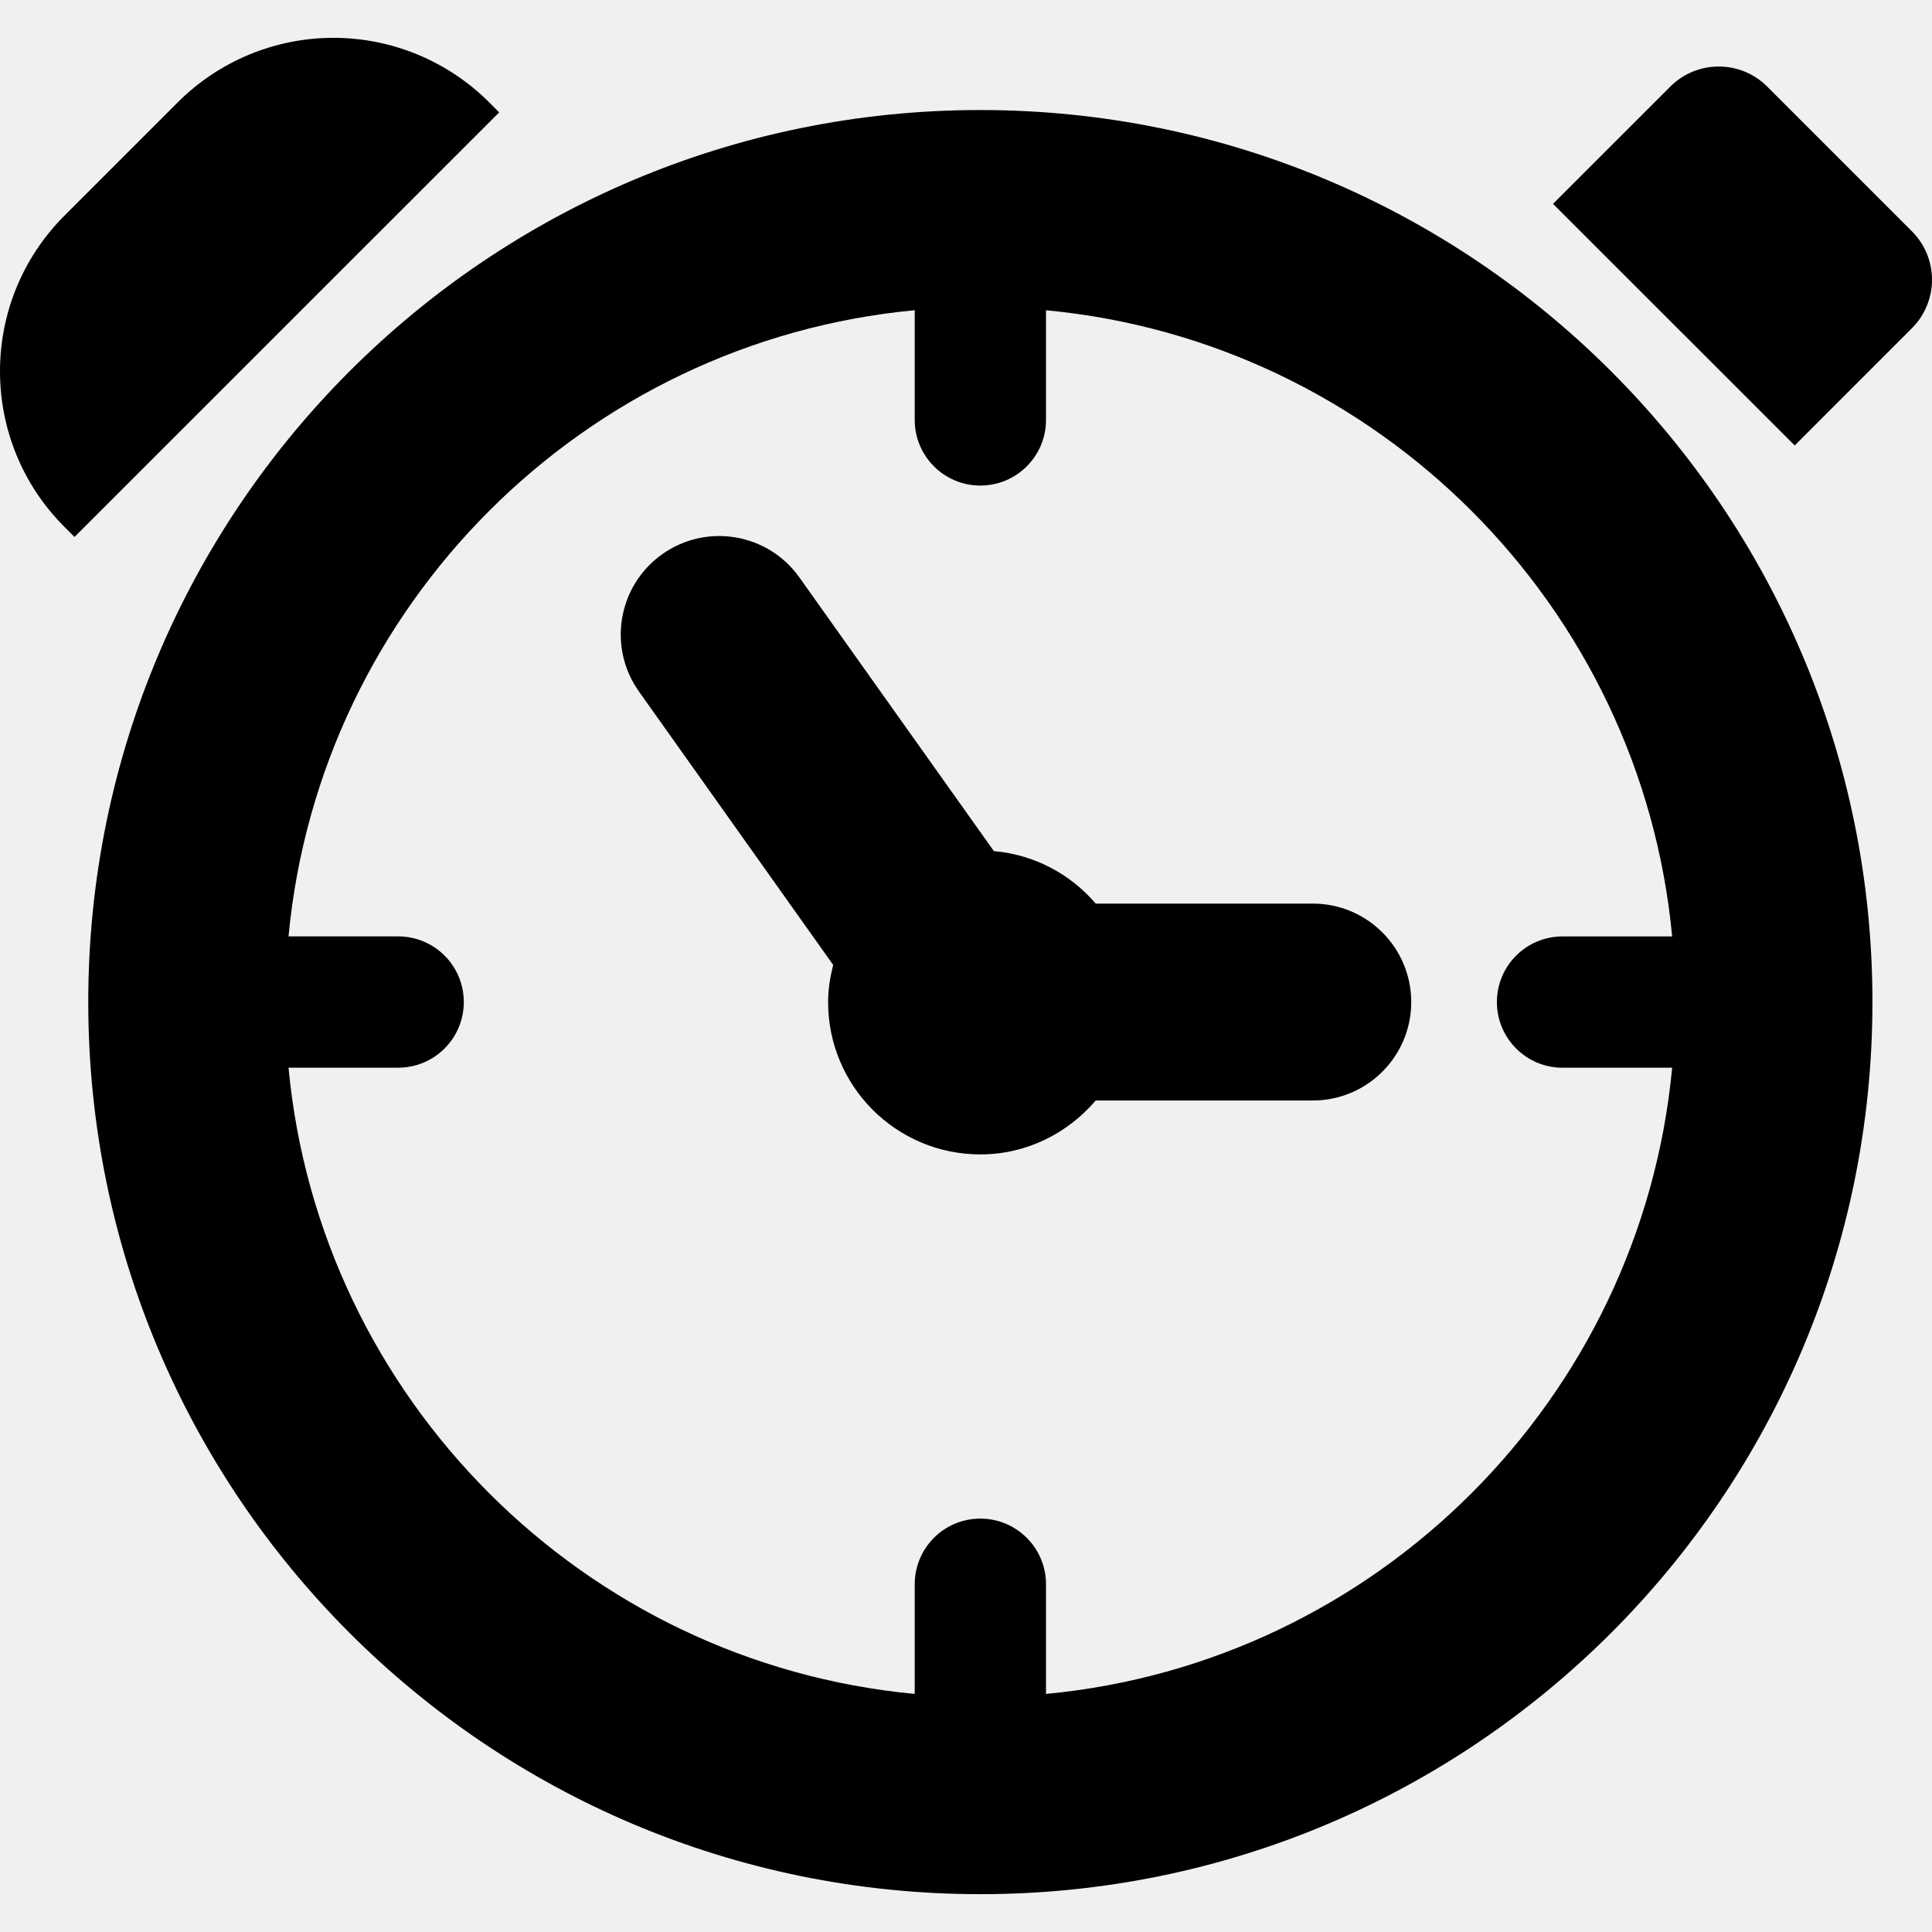
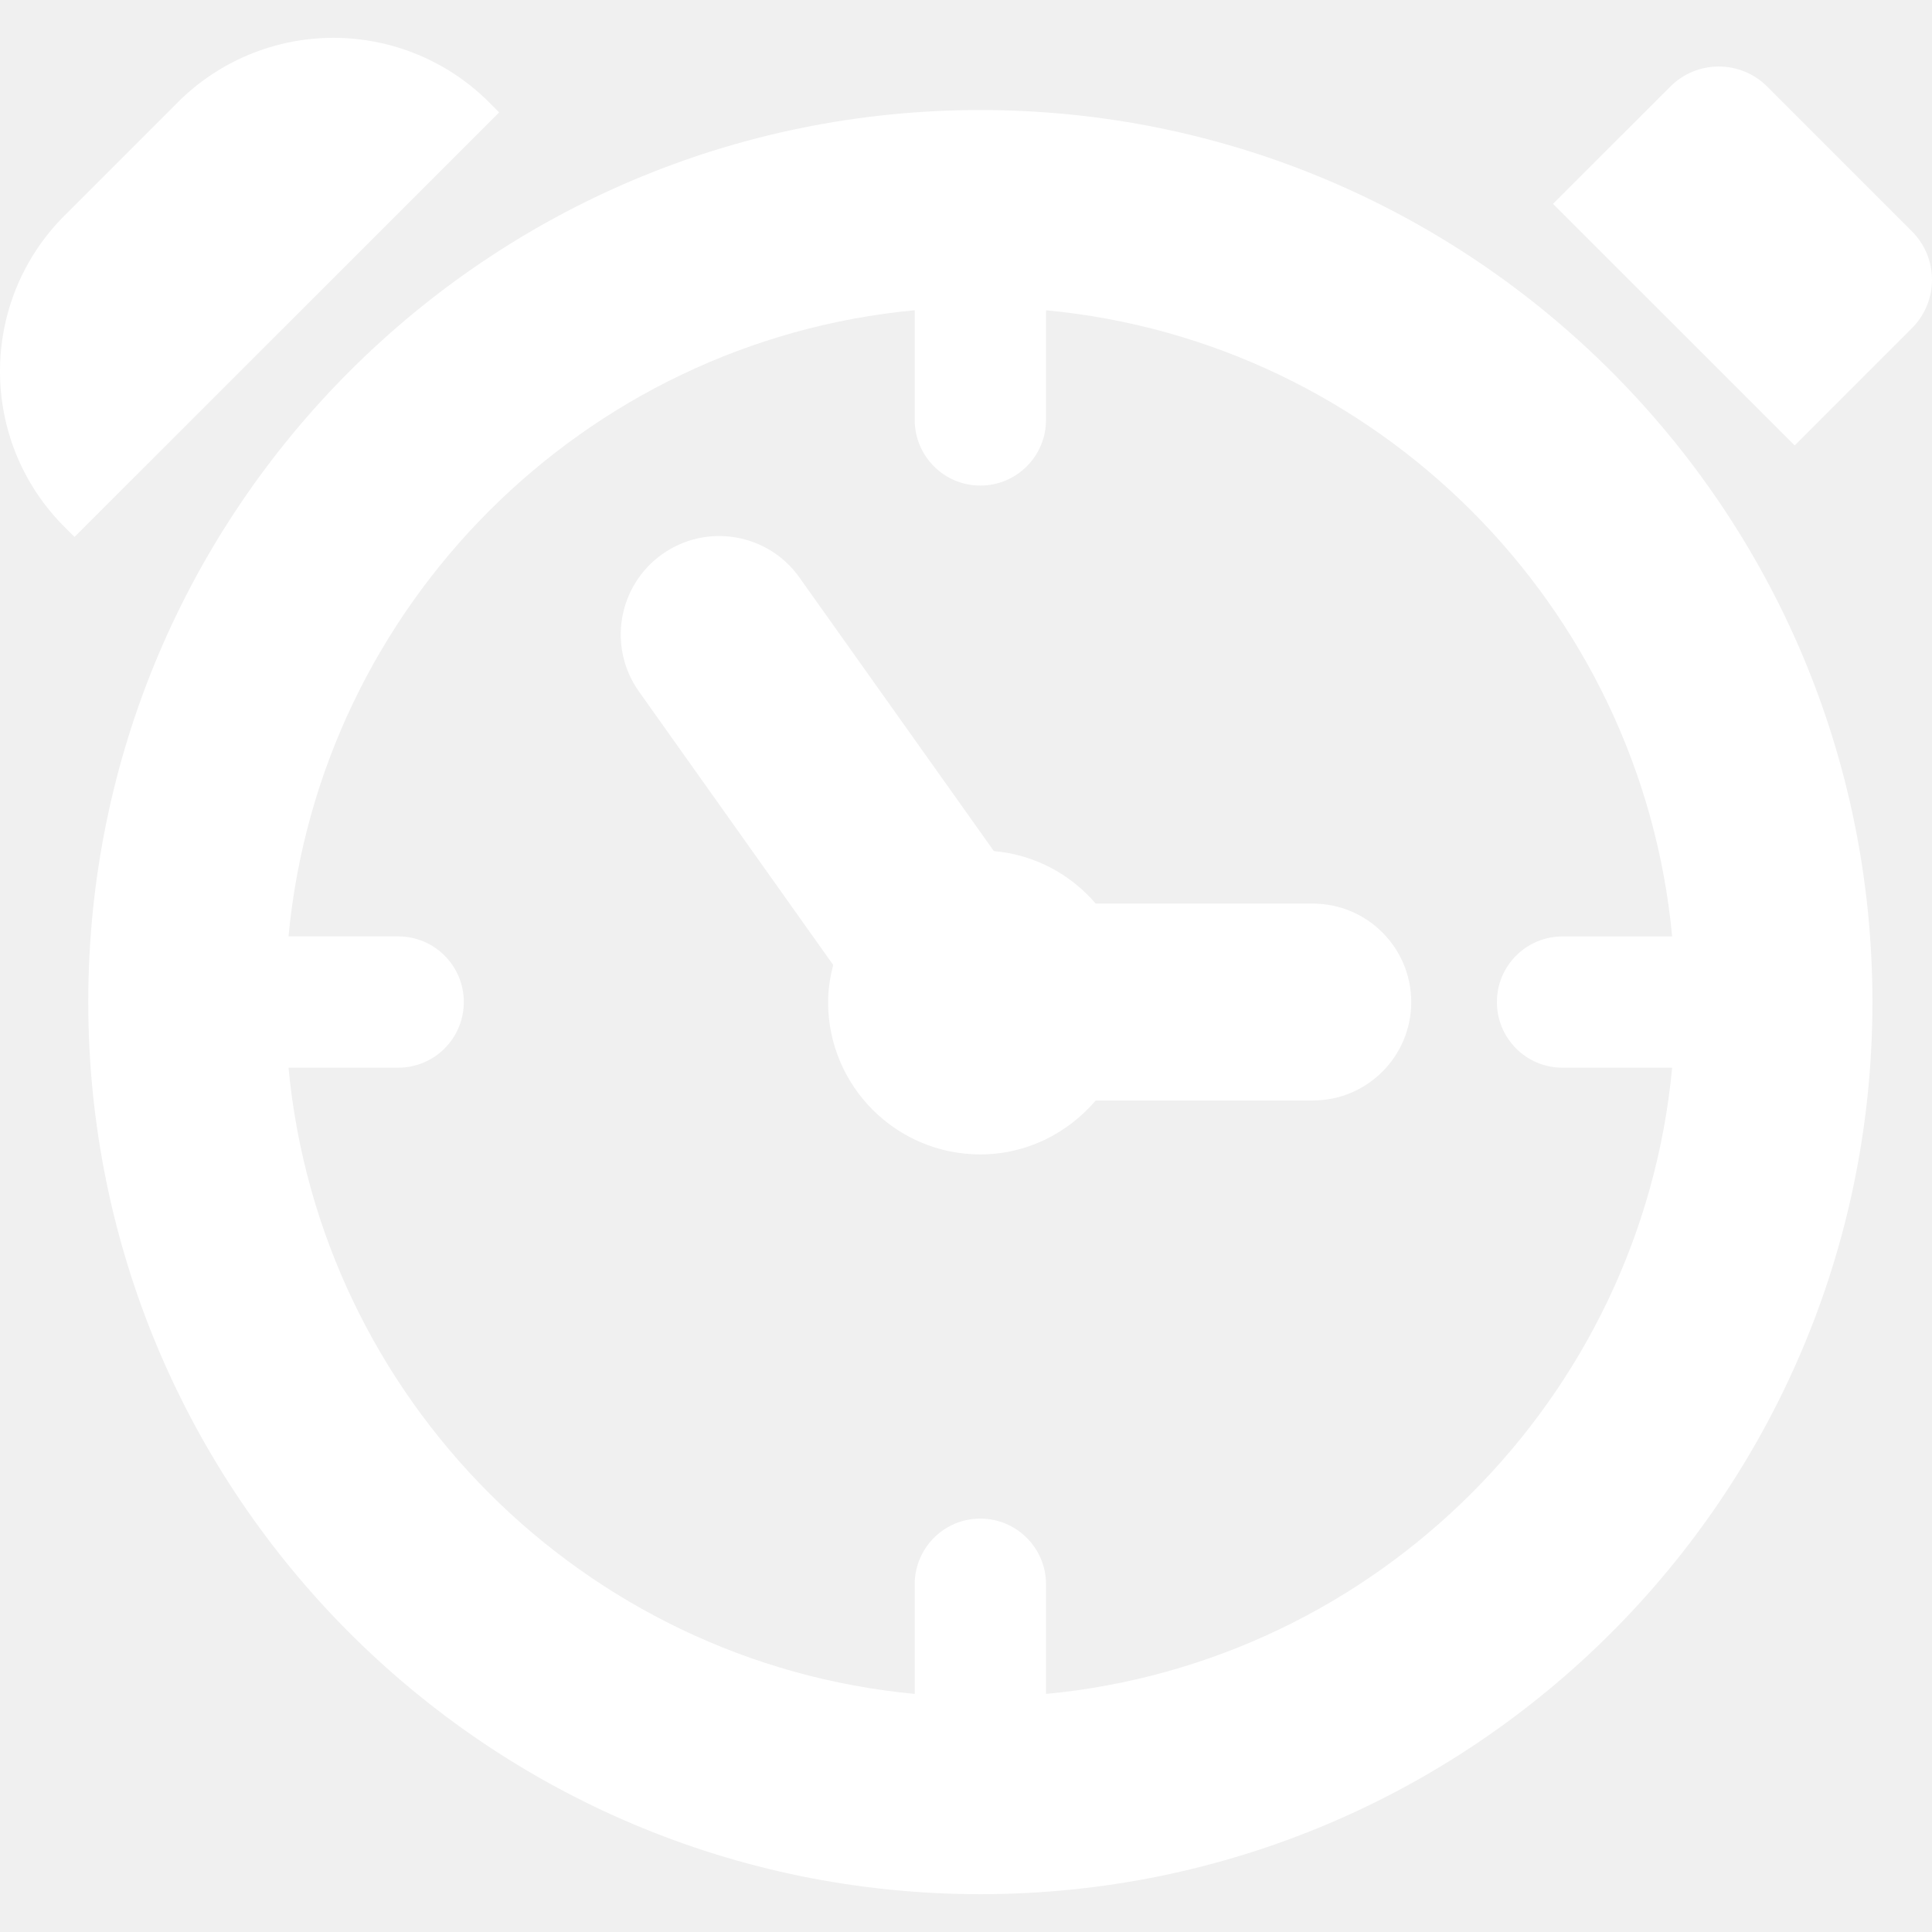
<svg xmlns="http://www.w3.org/2000/svg" fill="#000000" version="1.1" id="Capa_1" width="800px" height="800px" viewBox="0 0 611.993 611.993" xml:space="preserve">
  <defs id="defs5" />
-   <g id="g5">
-     <g id="g4">
-       <path d="M310.533,34.854c-156.056,0-282.575,126.499-282.575,282.565c0,156.084,126.509,282.592,282.575,282.592    c156.056,0,282.593-126.498,282.593-282.592C593.126,161.353,466.589,34.854,310.533,34.854z M331.343,536.577v-34.734    c0-11.482-9.317-20.799-20.81-20.799c-11.493,0-20.781,9.316-20.781,20.799v34.734c-104.845-9.869-188.49-93.523-198.358-198.369    h34.742c11.492,0,20.781-9.307,20.781-20.799c0-11.483-9.298-20.791-20.781-20.791H91.394    c9.868-104.835,93.504-188.481,198.358-198.349v34.743c0,11.482,9.298,20.8,20.781,20.8c11.492,0,20.81-9.317,20.81-20.8V98.279    c104.845,9.868,188.49,93.504,198.339,198.349h-34.723c-11.492,0-20.791,9.308-20.791,20.791c0,11.492,9.299,20.799,20.791,20.799    h34.723C519.823,443.053,436.188,526.698,331.343,536.577z" id="path1" />
-       <path d="M415.834,286.228H347.08c-7.978-9.327-19.337-15.481-32.254-16.63l-61.593-86.666c-9.963-14.076-29.471-17.324-43.48-7.37    c-14.028,9.973-17.333,29.443-7.352,43.49l61.517,86.6c-0.94,3.78-1.605,7.684-1.605,11.758c0,26.67,21.588,48.268,48.22,48.268    c14.702,0,27.695-6.725,36.557-17.078h68.753c17.22,0,31.19-13.951,31.19-31.189C447.023,300.18,433.053,286.228,415.834,286.228z    " id="path2" />
-       <path d="M154.933,32.403c-13.078-13.069-30.81-20.42-49.302-20.42c-18.492,0-36.233,7.342-49.302,20.411l-35.92,35.92    c-27.202,27.23-27.22,71.356,0,98.586l3.191,3.191L158.124,35.604L154.933,32.403z" id="path3" />
-       <path d="M605.625,73.262l-45.826-45.826c-8.472-8.481-22.233-8.481-30.696-0.009l-37.164,37.145l76.561,76.532l37.126-37.136    C614.116,95.477,614.116,81.743,605.625,73.262z" id="path4" />
+   <g id="g5" style="fill:#ffffff">
+     <g id="g4" style="fill:#ffffff">
+       <path d="M310.533,34.854c-156.056,0-282.575,126.499-282.575,282.565c0,156.084,126.509,282.592,282.575,282.592    c156.056,0,282.593-126.498,282.593-282.592C593.126,161.353,466.589,34.854,310.533,34.854z M331.343,536.577v-34.734    c0-11.482-9.317-20.799-20.81-20.799c-11.493,0-20.781,9.316-20.781,20.799v34.734c-104.845-9.869-188.49-93.523-198.358-198.369    h34.742c11.492,0,20.781-9.307,20.781-20.799c0-11.483-9.298-20.791-20.781-20.791H91.394    c9.868-104.835,93.504-188.481,198.358-198.349v34.743c0,11.482,9.298,20.8,20.781,20.8c11.492,0,20.81-9.317,20.81-20.8V98.279    c104.845,9.868,188.49,93.504,198.339,198.349h-34.723c-11.492,0-20.791,9.308-20.791,20.791c0,11.492,9.299,20.799,20.791,20.799    h34.723C519.823,443.053,436.188,526.698,331.343,536.577z" id="path1" style="fill:#ffffff" />
+       <path d="M415.834,286.228H347.08c-7.978-9.327-19.337-15.481-32.254-16.63l-61.593-86.666c-9.963-14.076-29.471-17.324-43.48-7.37    c-14.028,9.973-17.333,29.443-7.352,43.49l61.517,86.6c-0.94,3.78-1.605,7.684-1.605,11.758c0,26.67,21.588,48.268,48.22,48.268    c14.702,0,27.695-6.725,36.557-17.078h68.753c17.22,0,31.19-13.951,31.19-31.189C447.023,300.18,433.053,286.228,415.834,286.228z    " id="path2" style="fill:#ffffff" />
+       <path d="M154.933,32.403c-13.078-13.069-30.81-20.42-49.302-20.42c-18.492,0-36.233,7.342-49.302,20.411l-35.92,35.92    c-27.202,27.23-27.22,71.356,0,98.586l3.191,3.191L158.124,35.604L154.933,32.403z" id="path3" style="fill:#ffffff" />
+       <path d="M605.625,73.262l-45.826-45.826c-8.472-8.481-22.233-8.481-30.696-0.009l-37.164,37.145l76.561,76.532l37.126-37.136    C614.116,95.477,614.116,81.743,605.625,73.262z" id="path4" style="fill:#ffffff" />
    </g>
  </g>
</svg>
